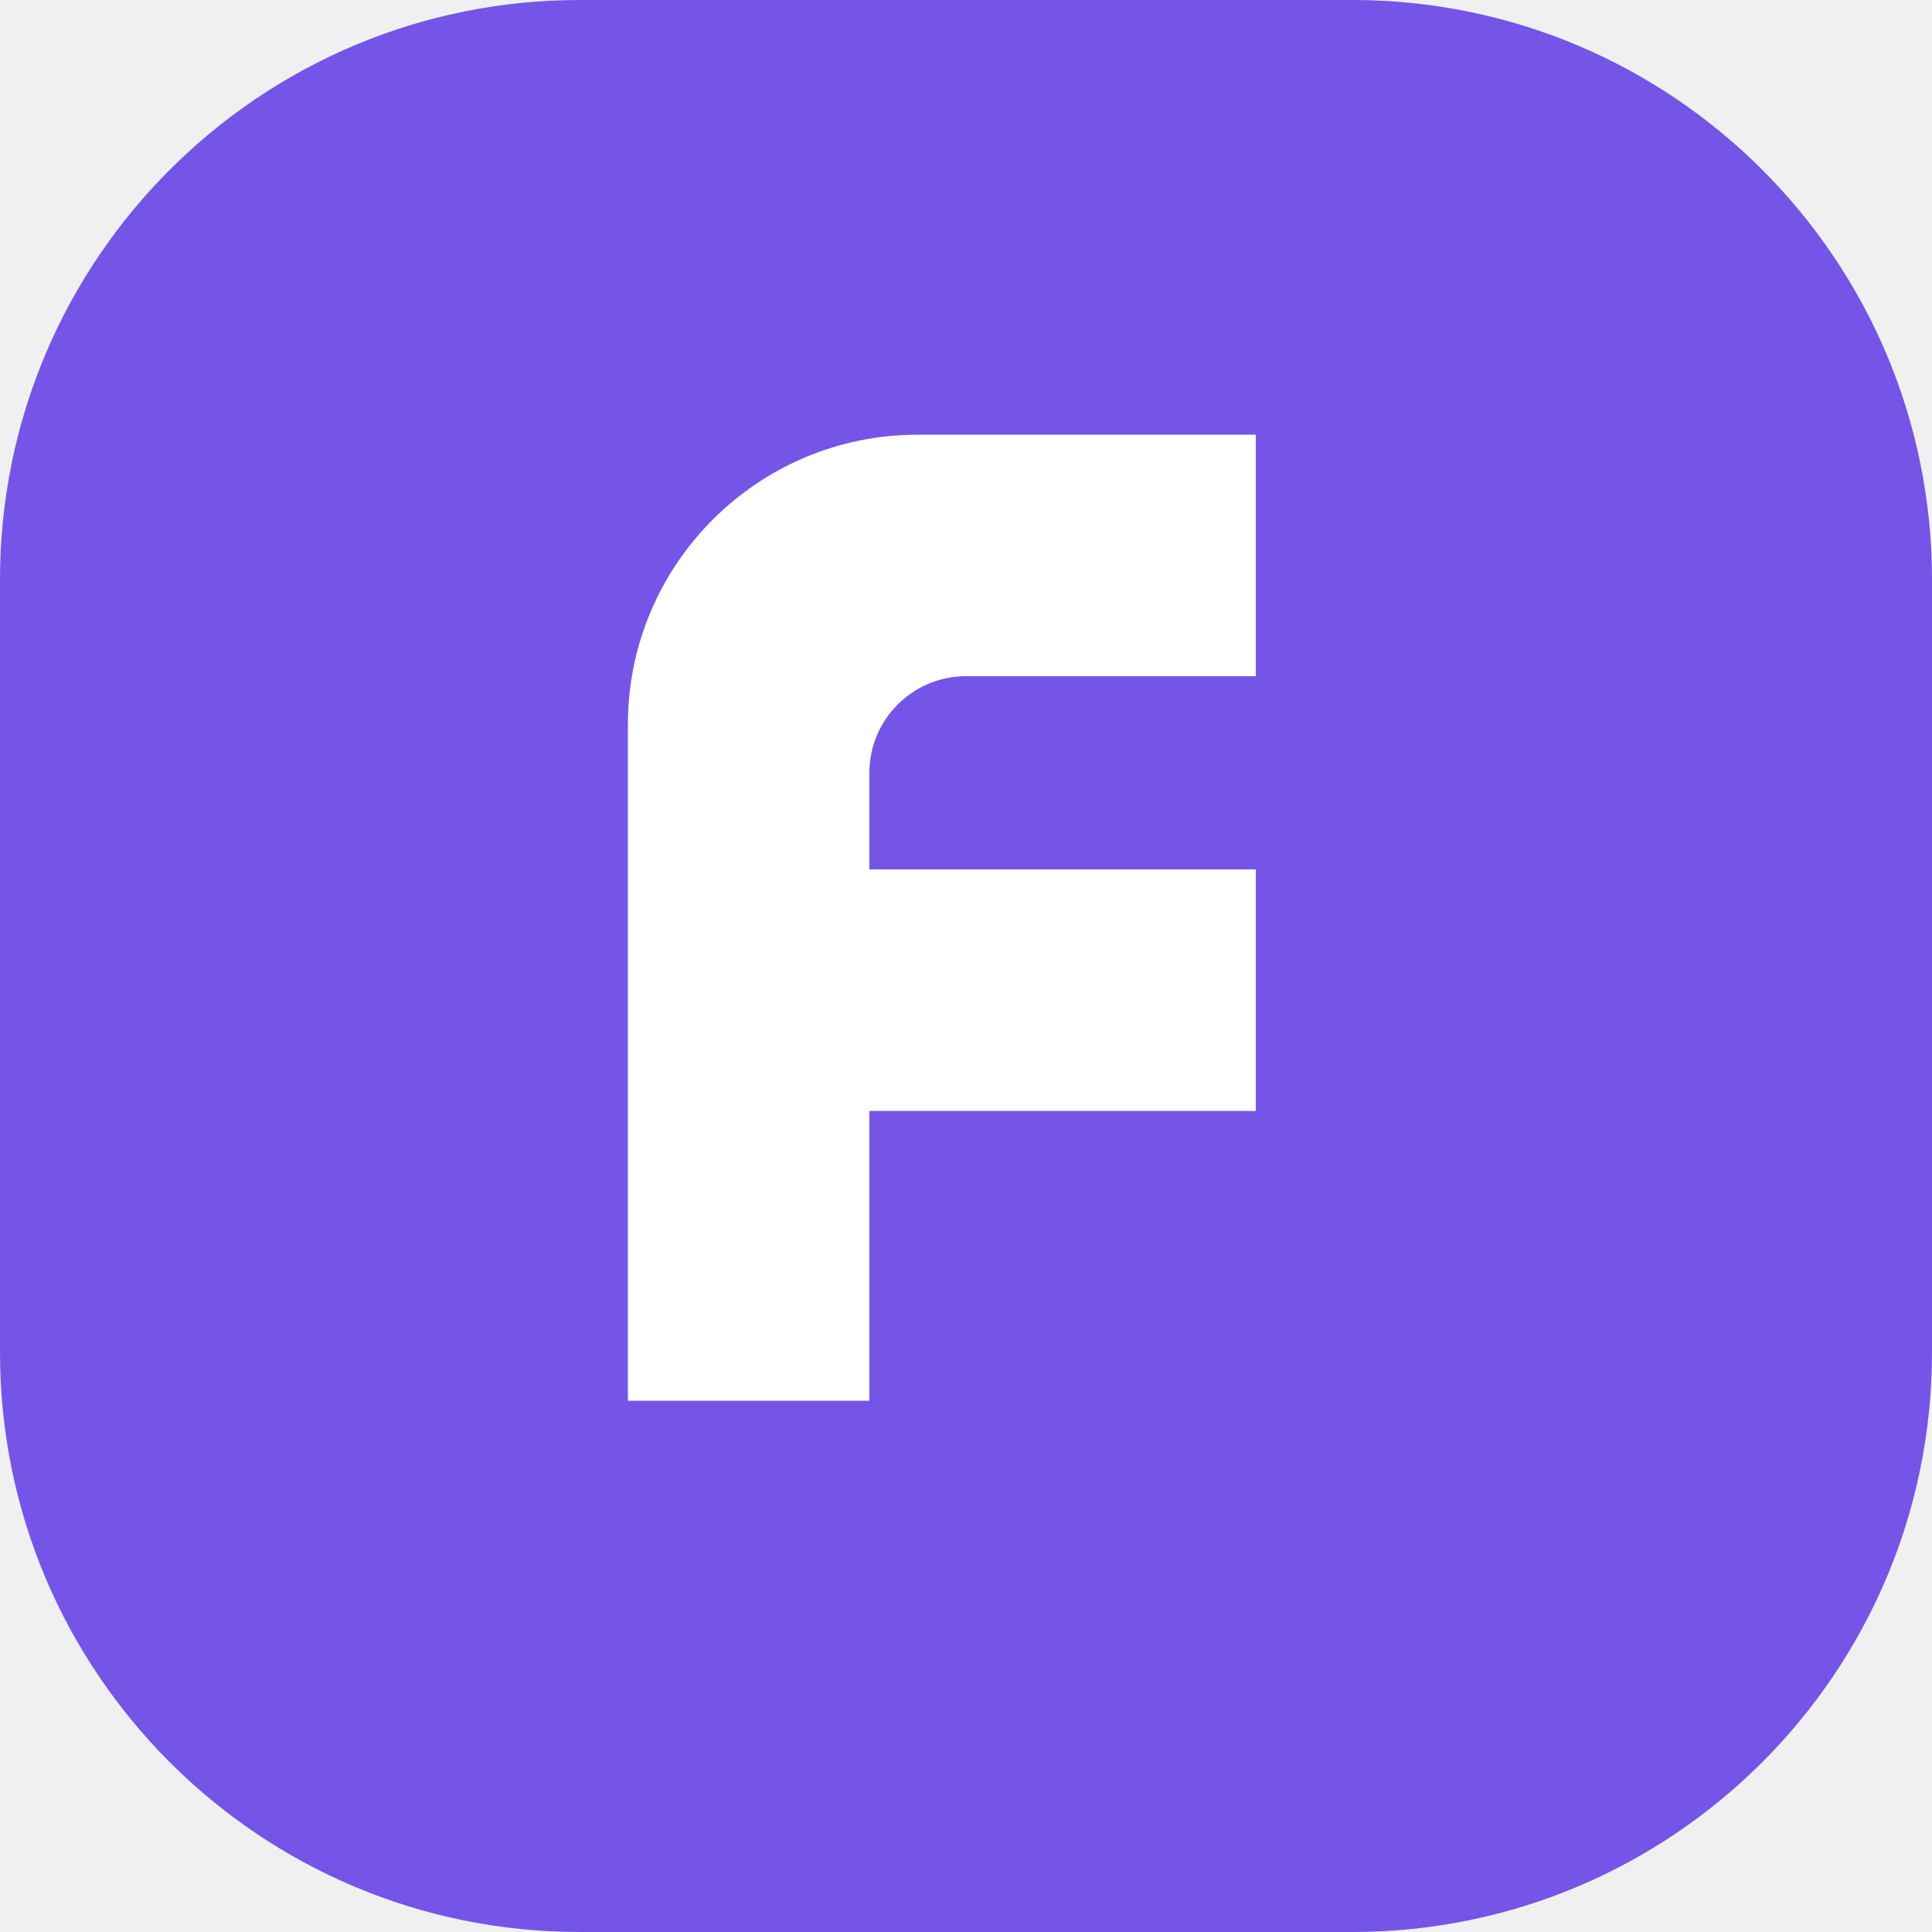
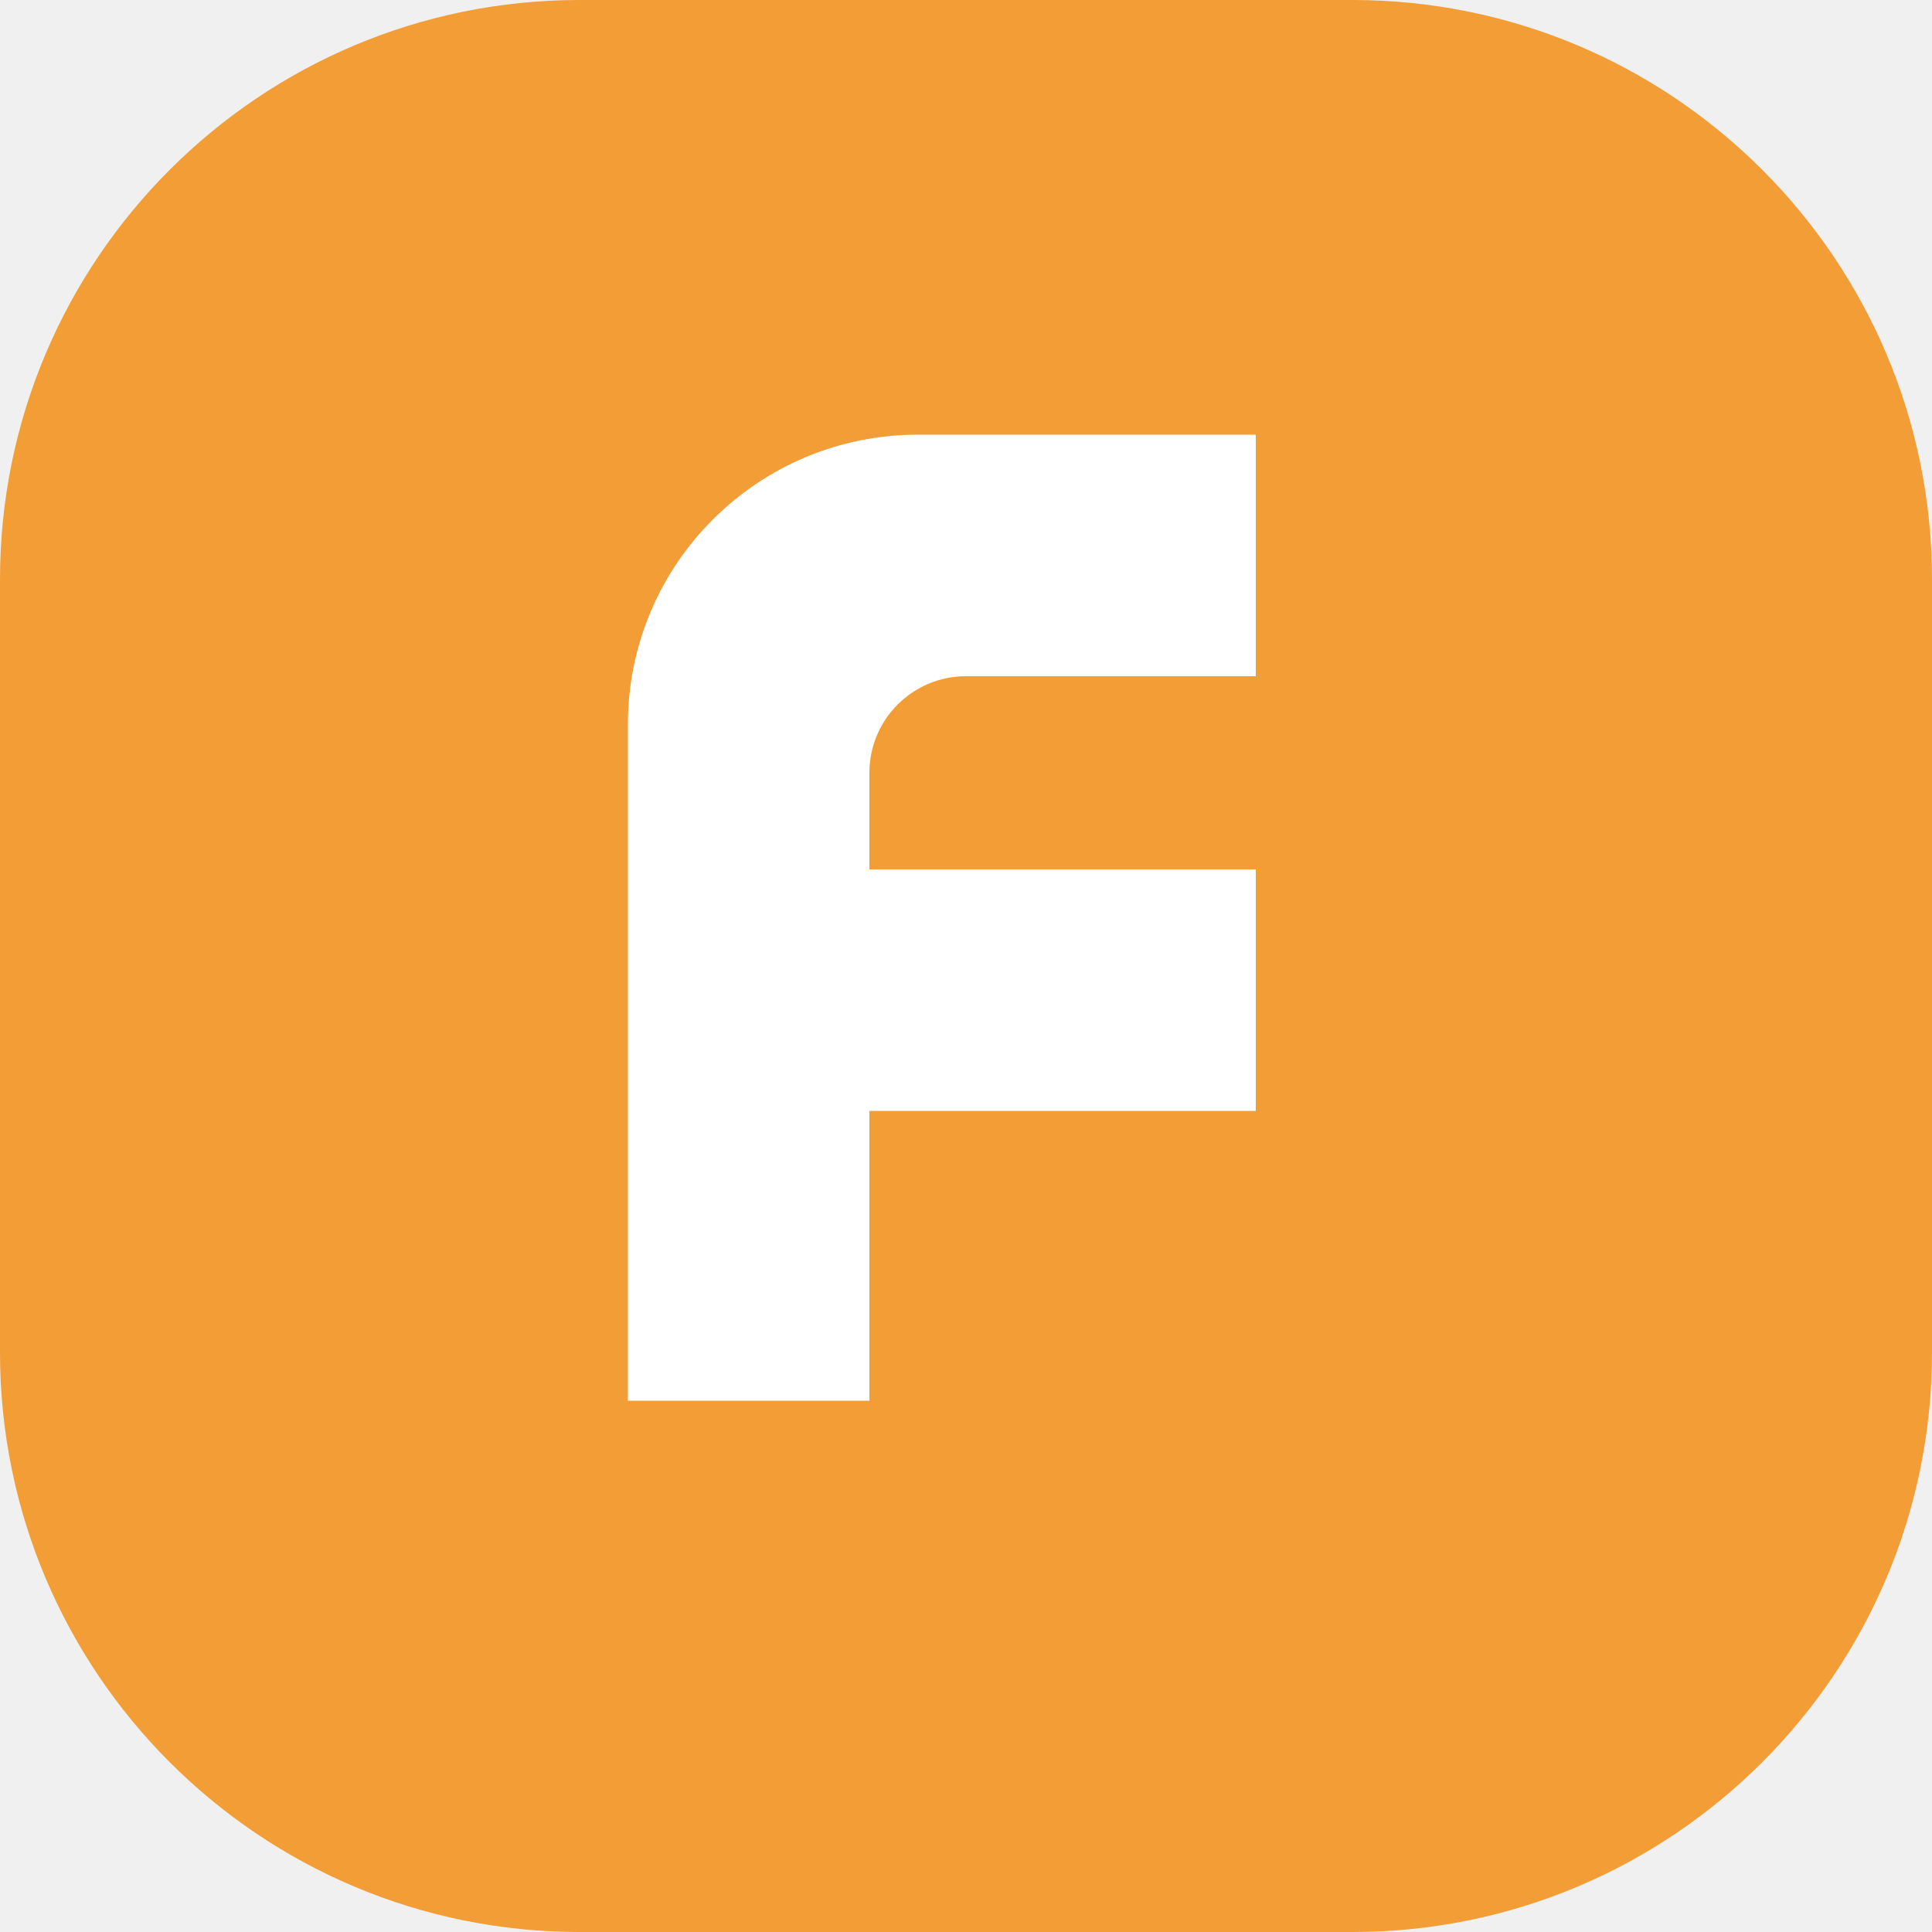
<svg xmlns="http://www.w3.org/2000/svg" viewBox="0 0 40 40">
-   <rect width="40" height="40" rx="12" fill="#7555e8" />
+   <rect width="40" height="40" rx="12" fill="#f29d35" />
  <path d="M13 29V15a6 6 0 0 1 6-6h7v5h-6a2 2 0 0 0-2 2v2h8v5h-8v6z" fill="white" />
</svg>
